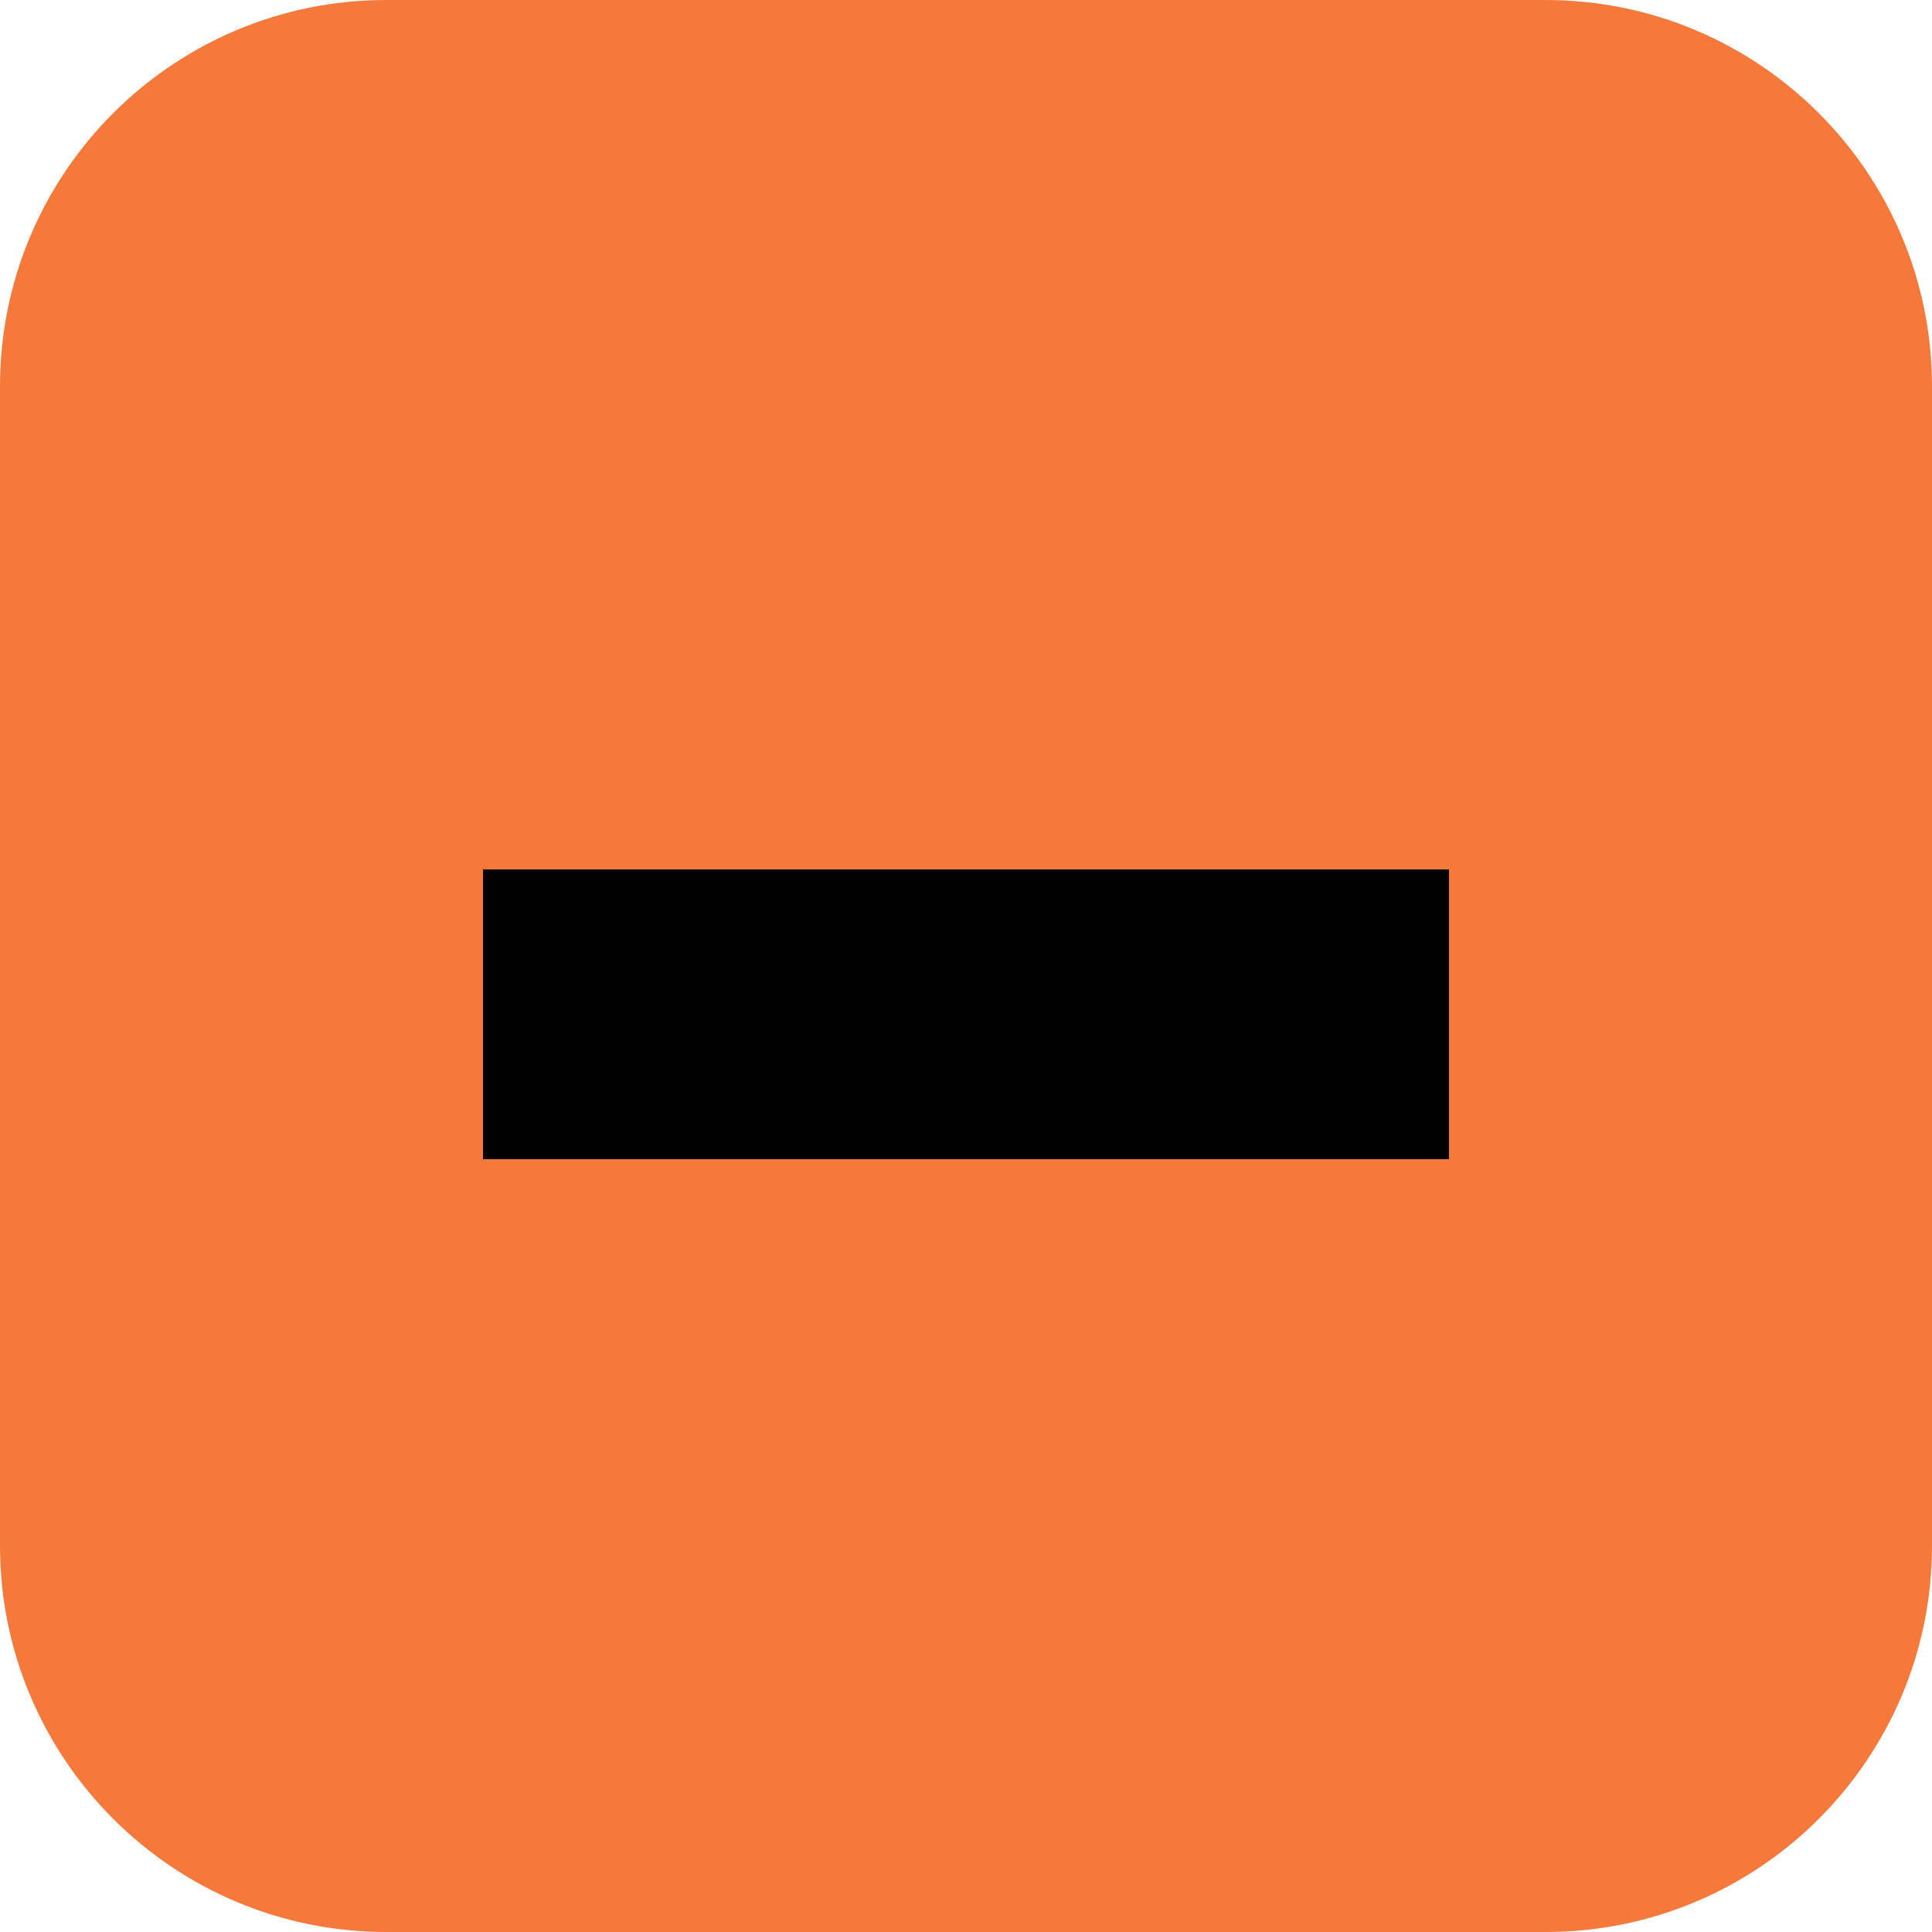
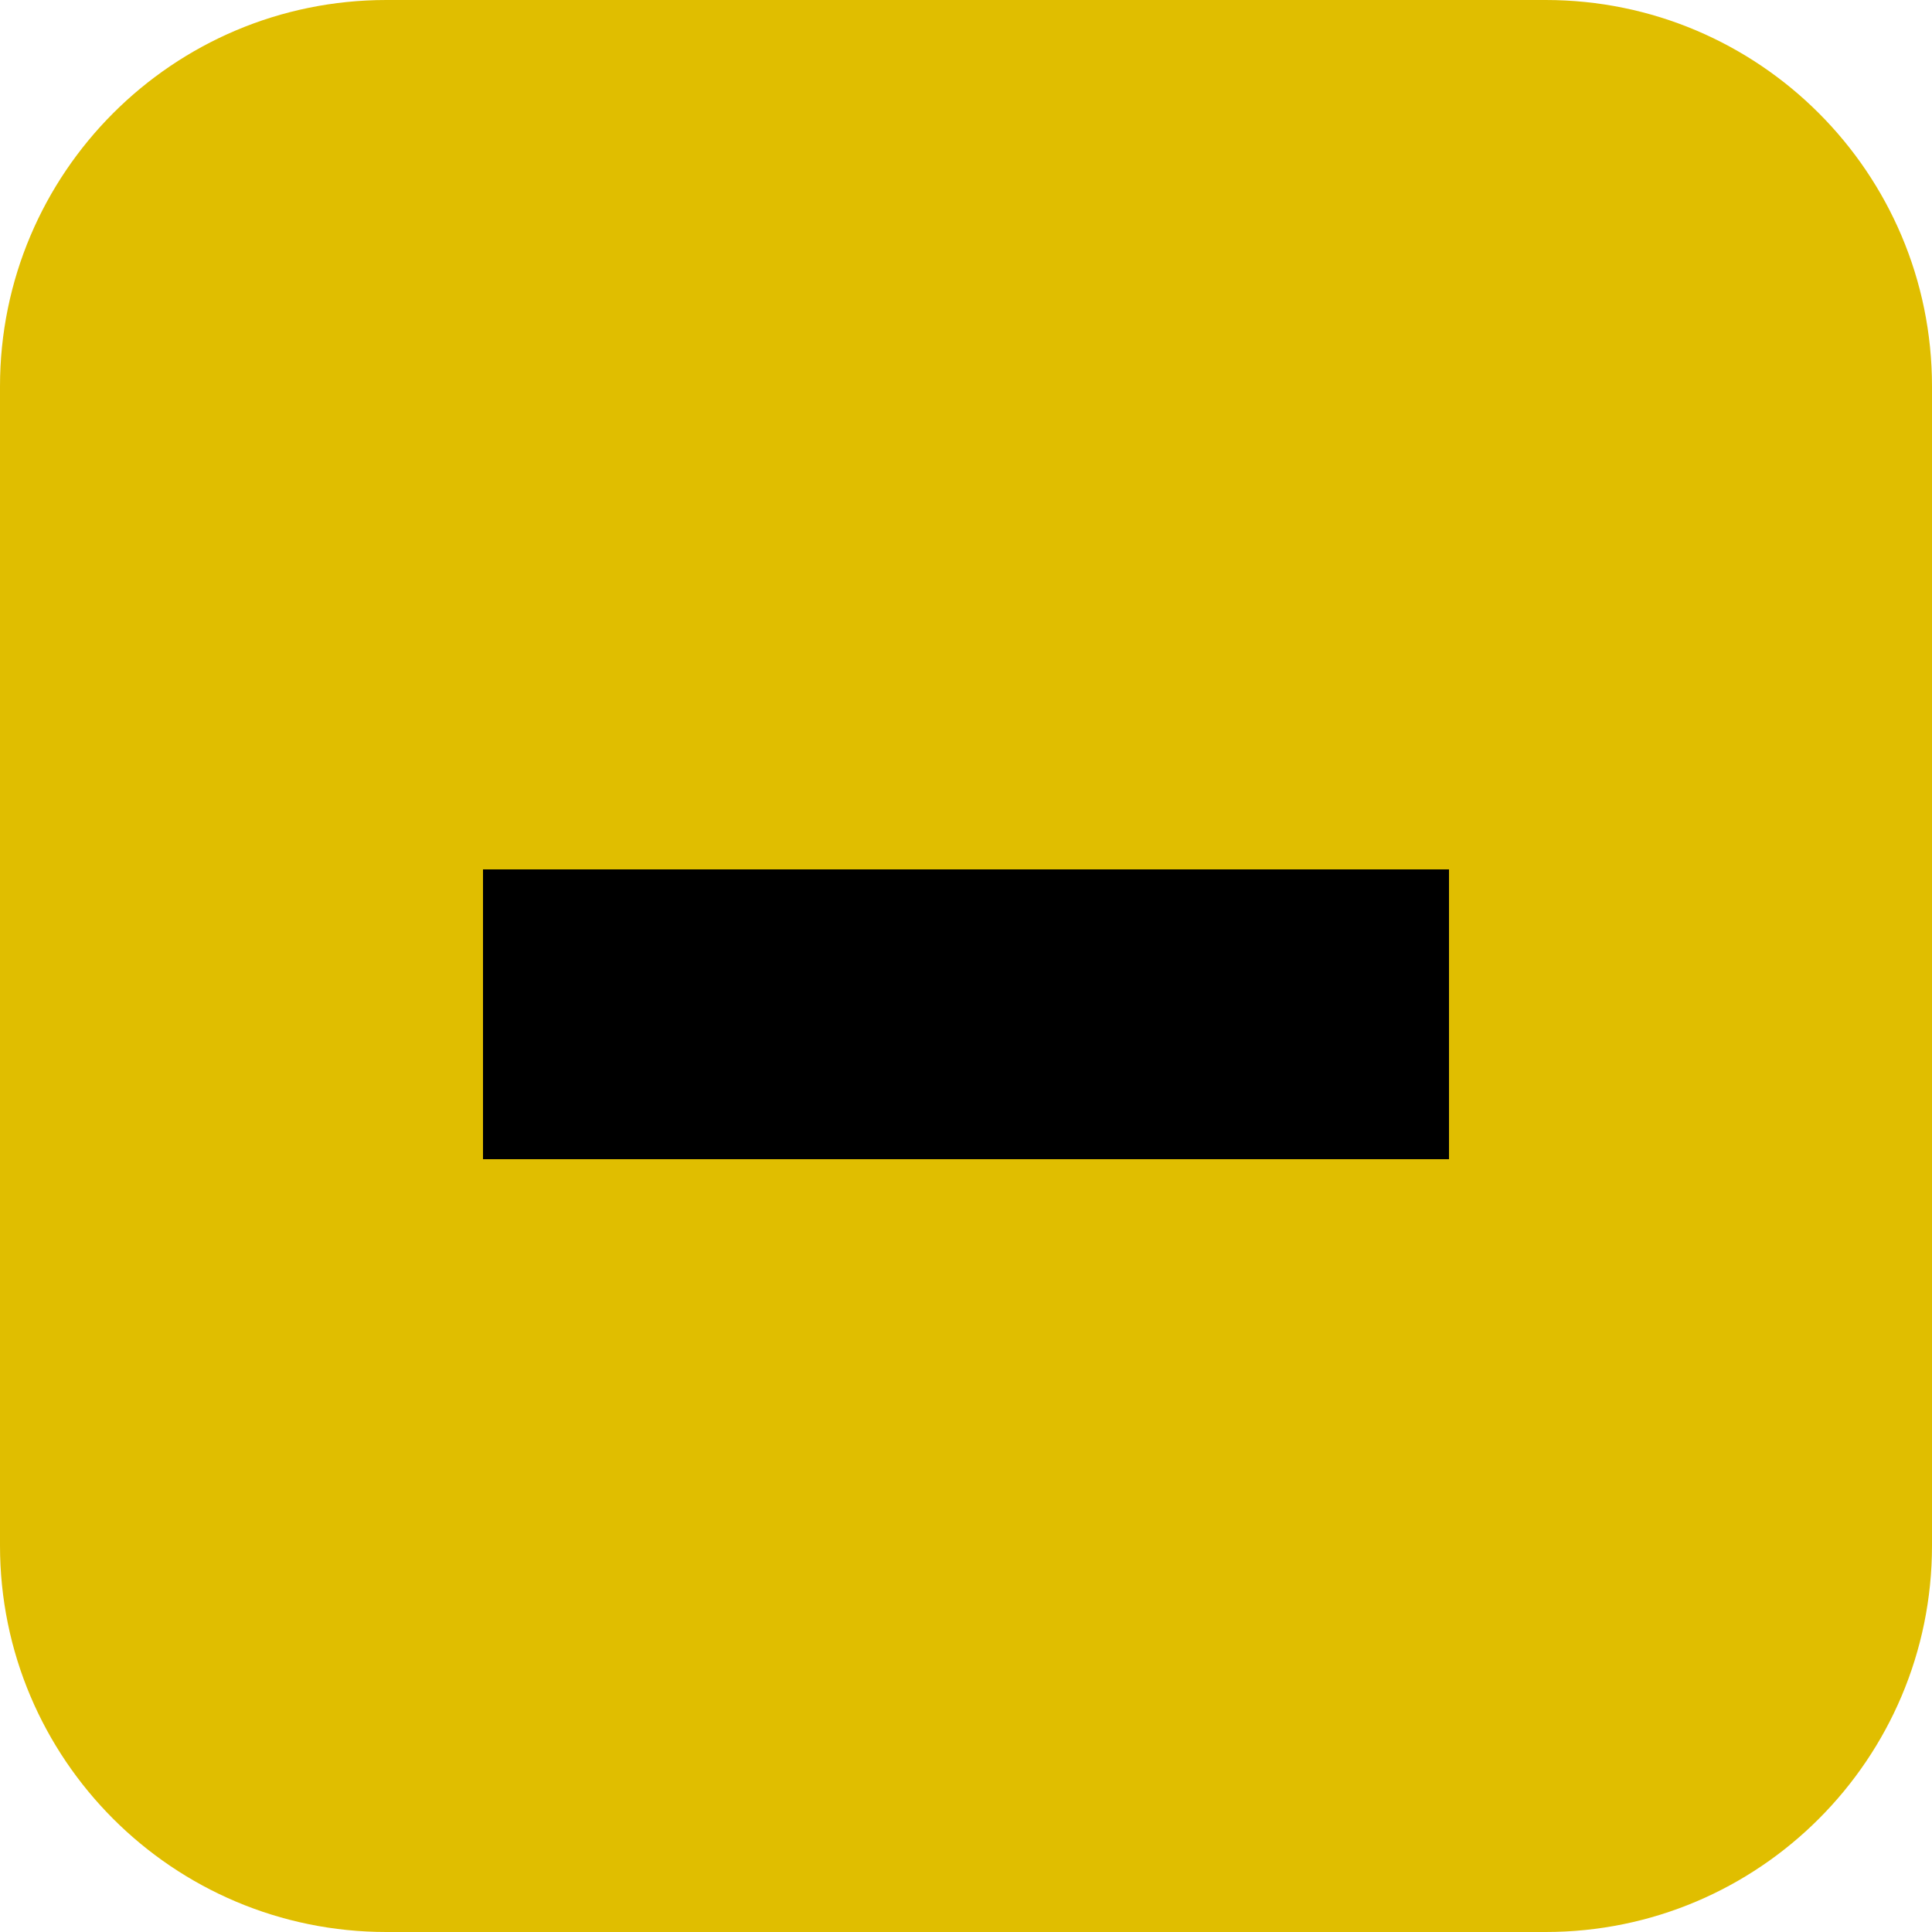
<svg xmlns="http://www.w3.org/2000/svg" width="20" height="20" viewBox="0 0 20 20" fill="none">
-   <rect width="20" height="20" rx="4" fill="#F4793B" />
+   <rect width="20" height="20" rx="4" fill="#e0be00" />
  <path d="M5 9H15V12H5V9Z" fill="black" />
</svg>
